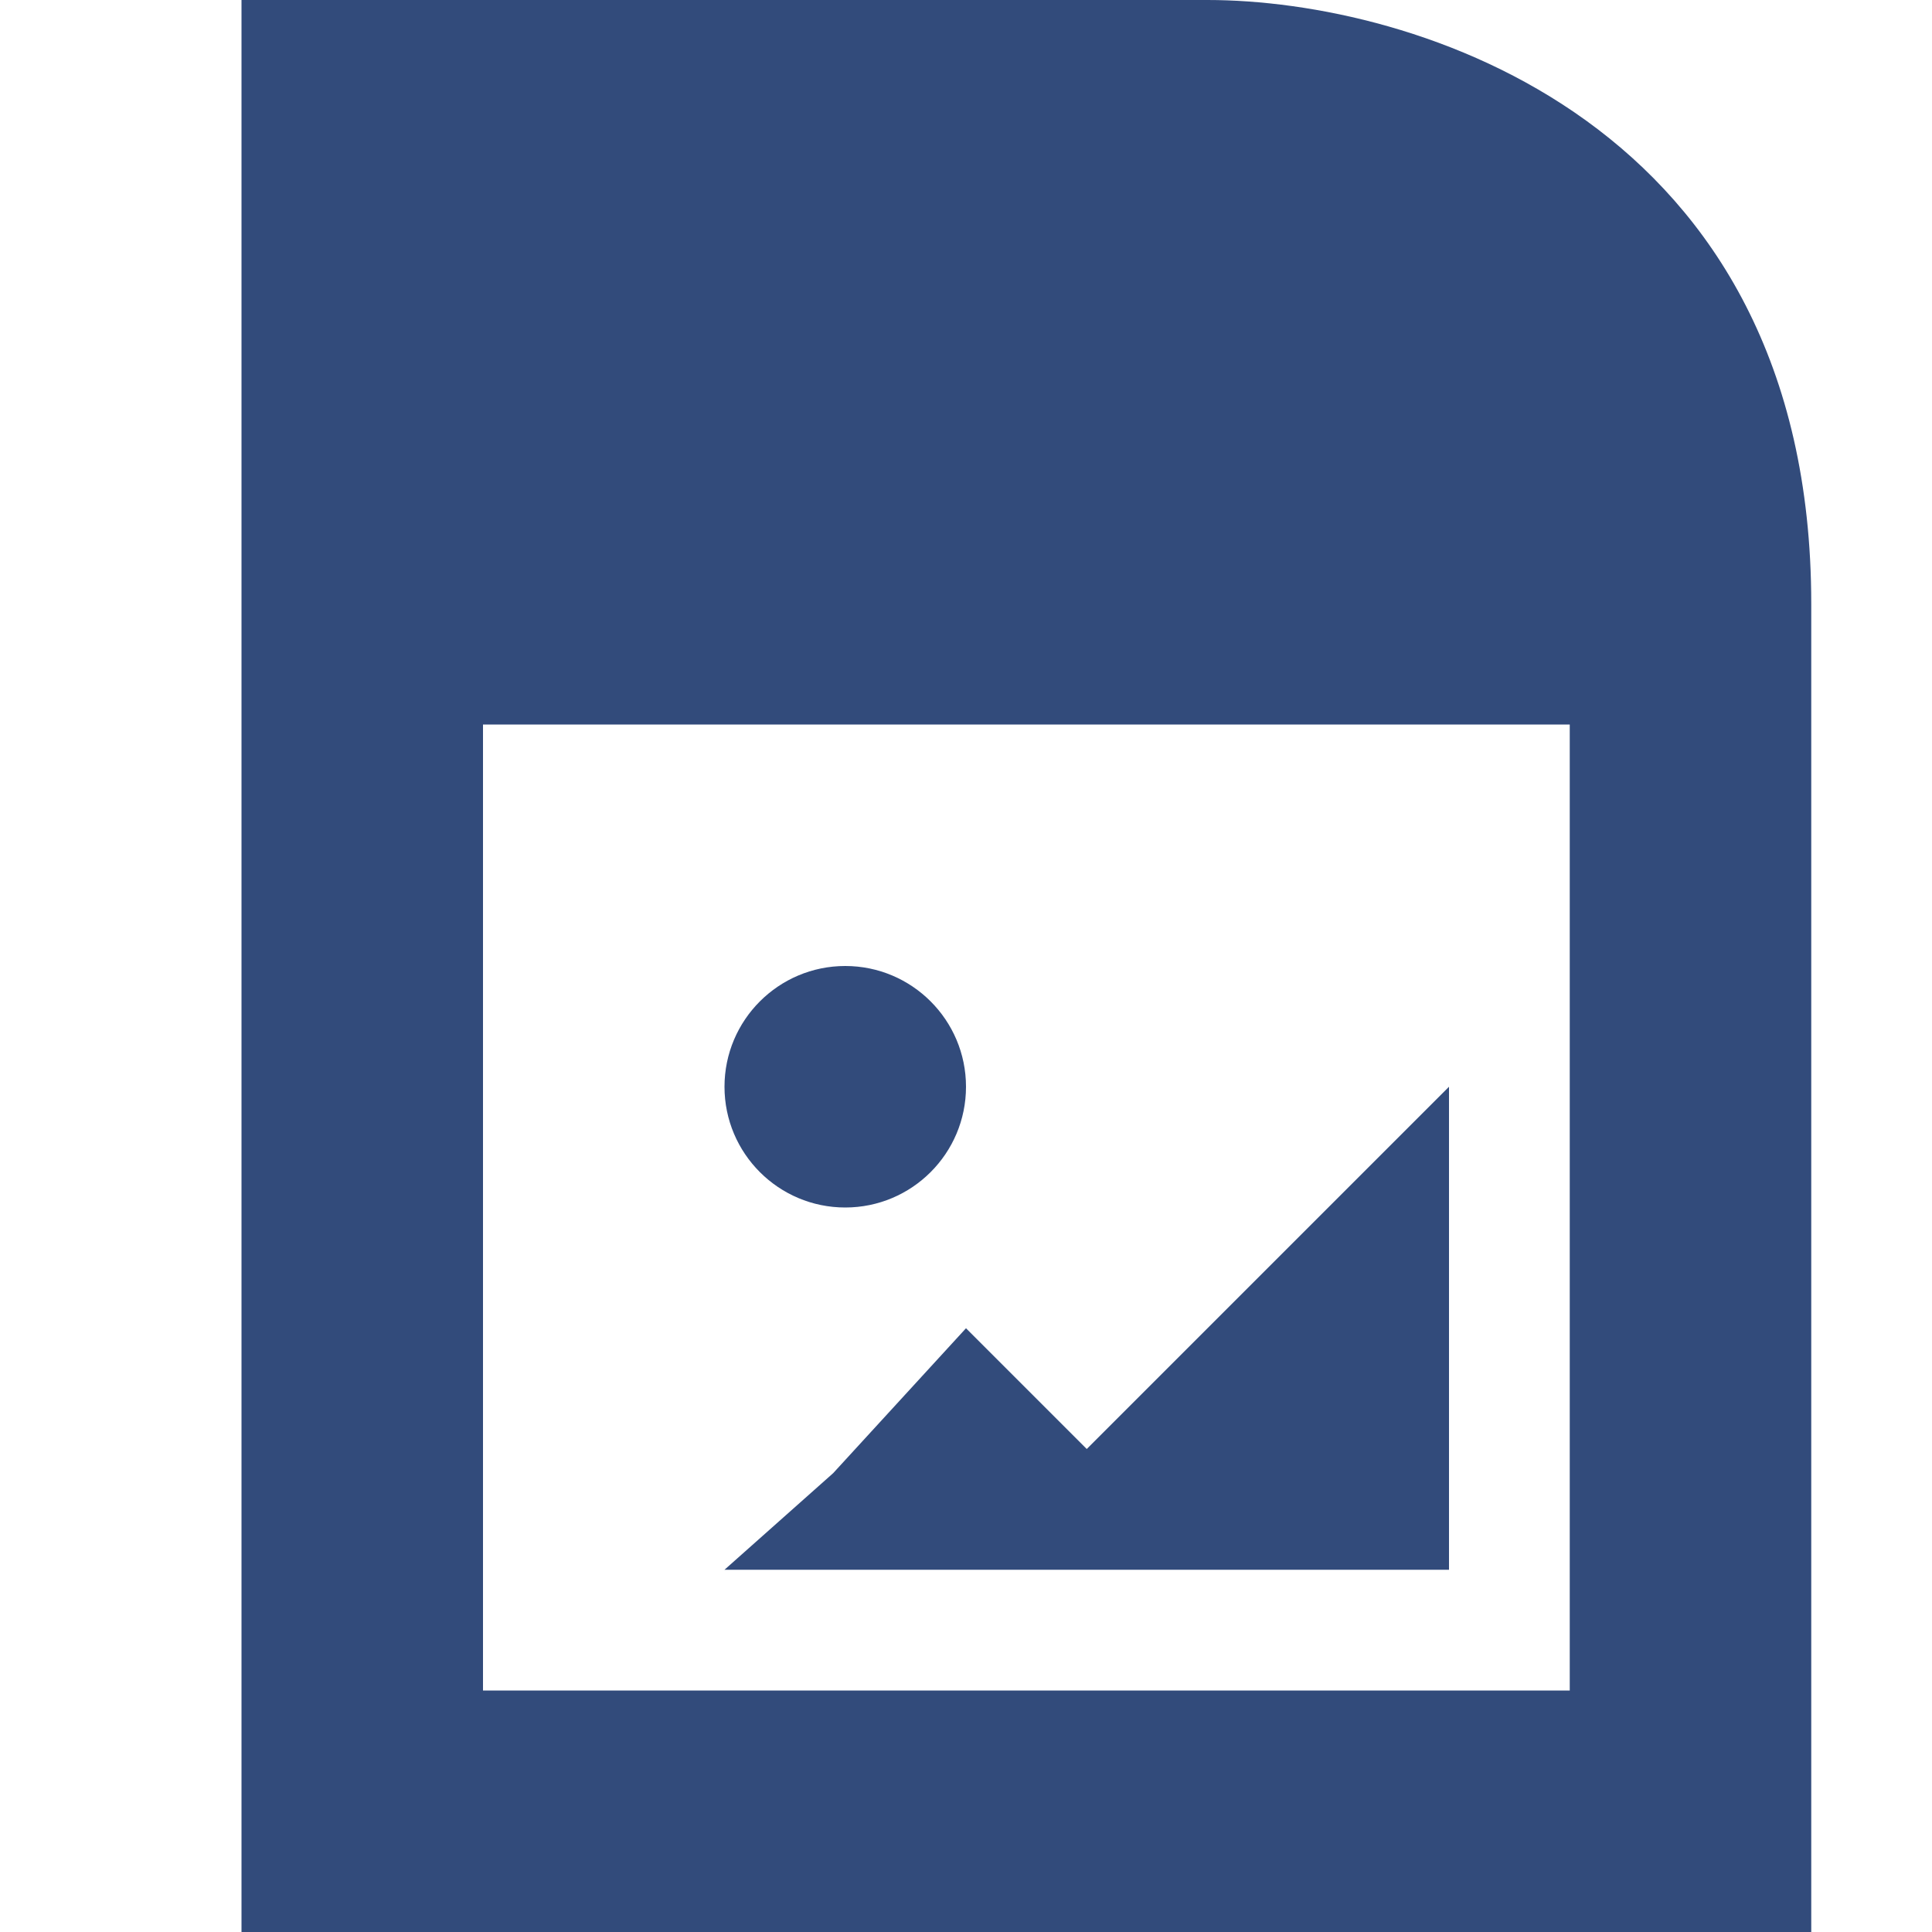
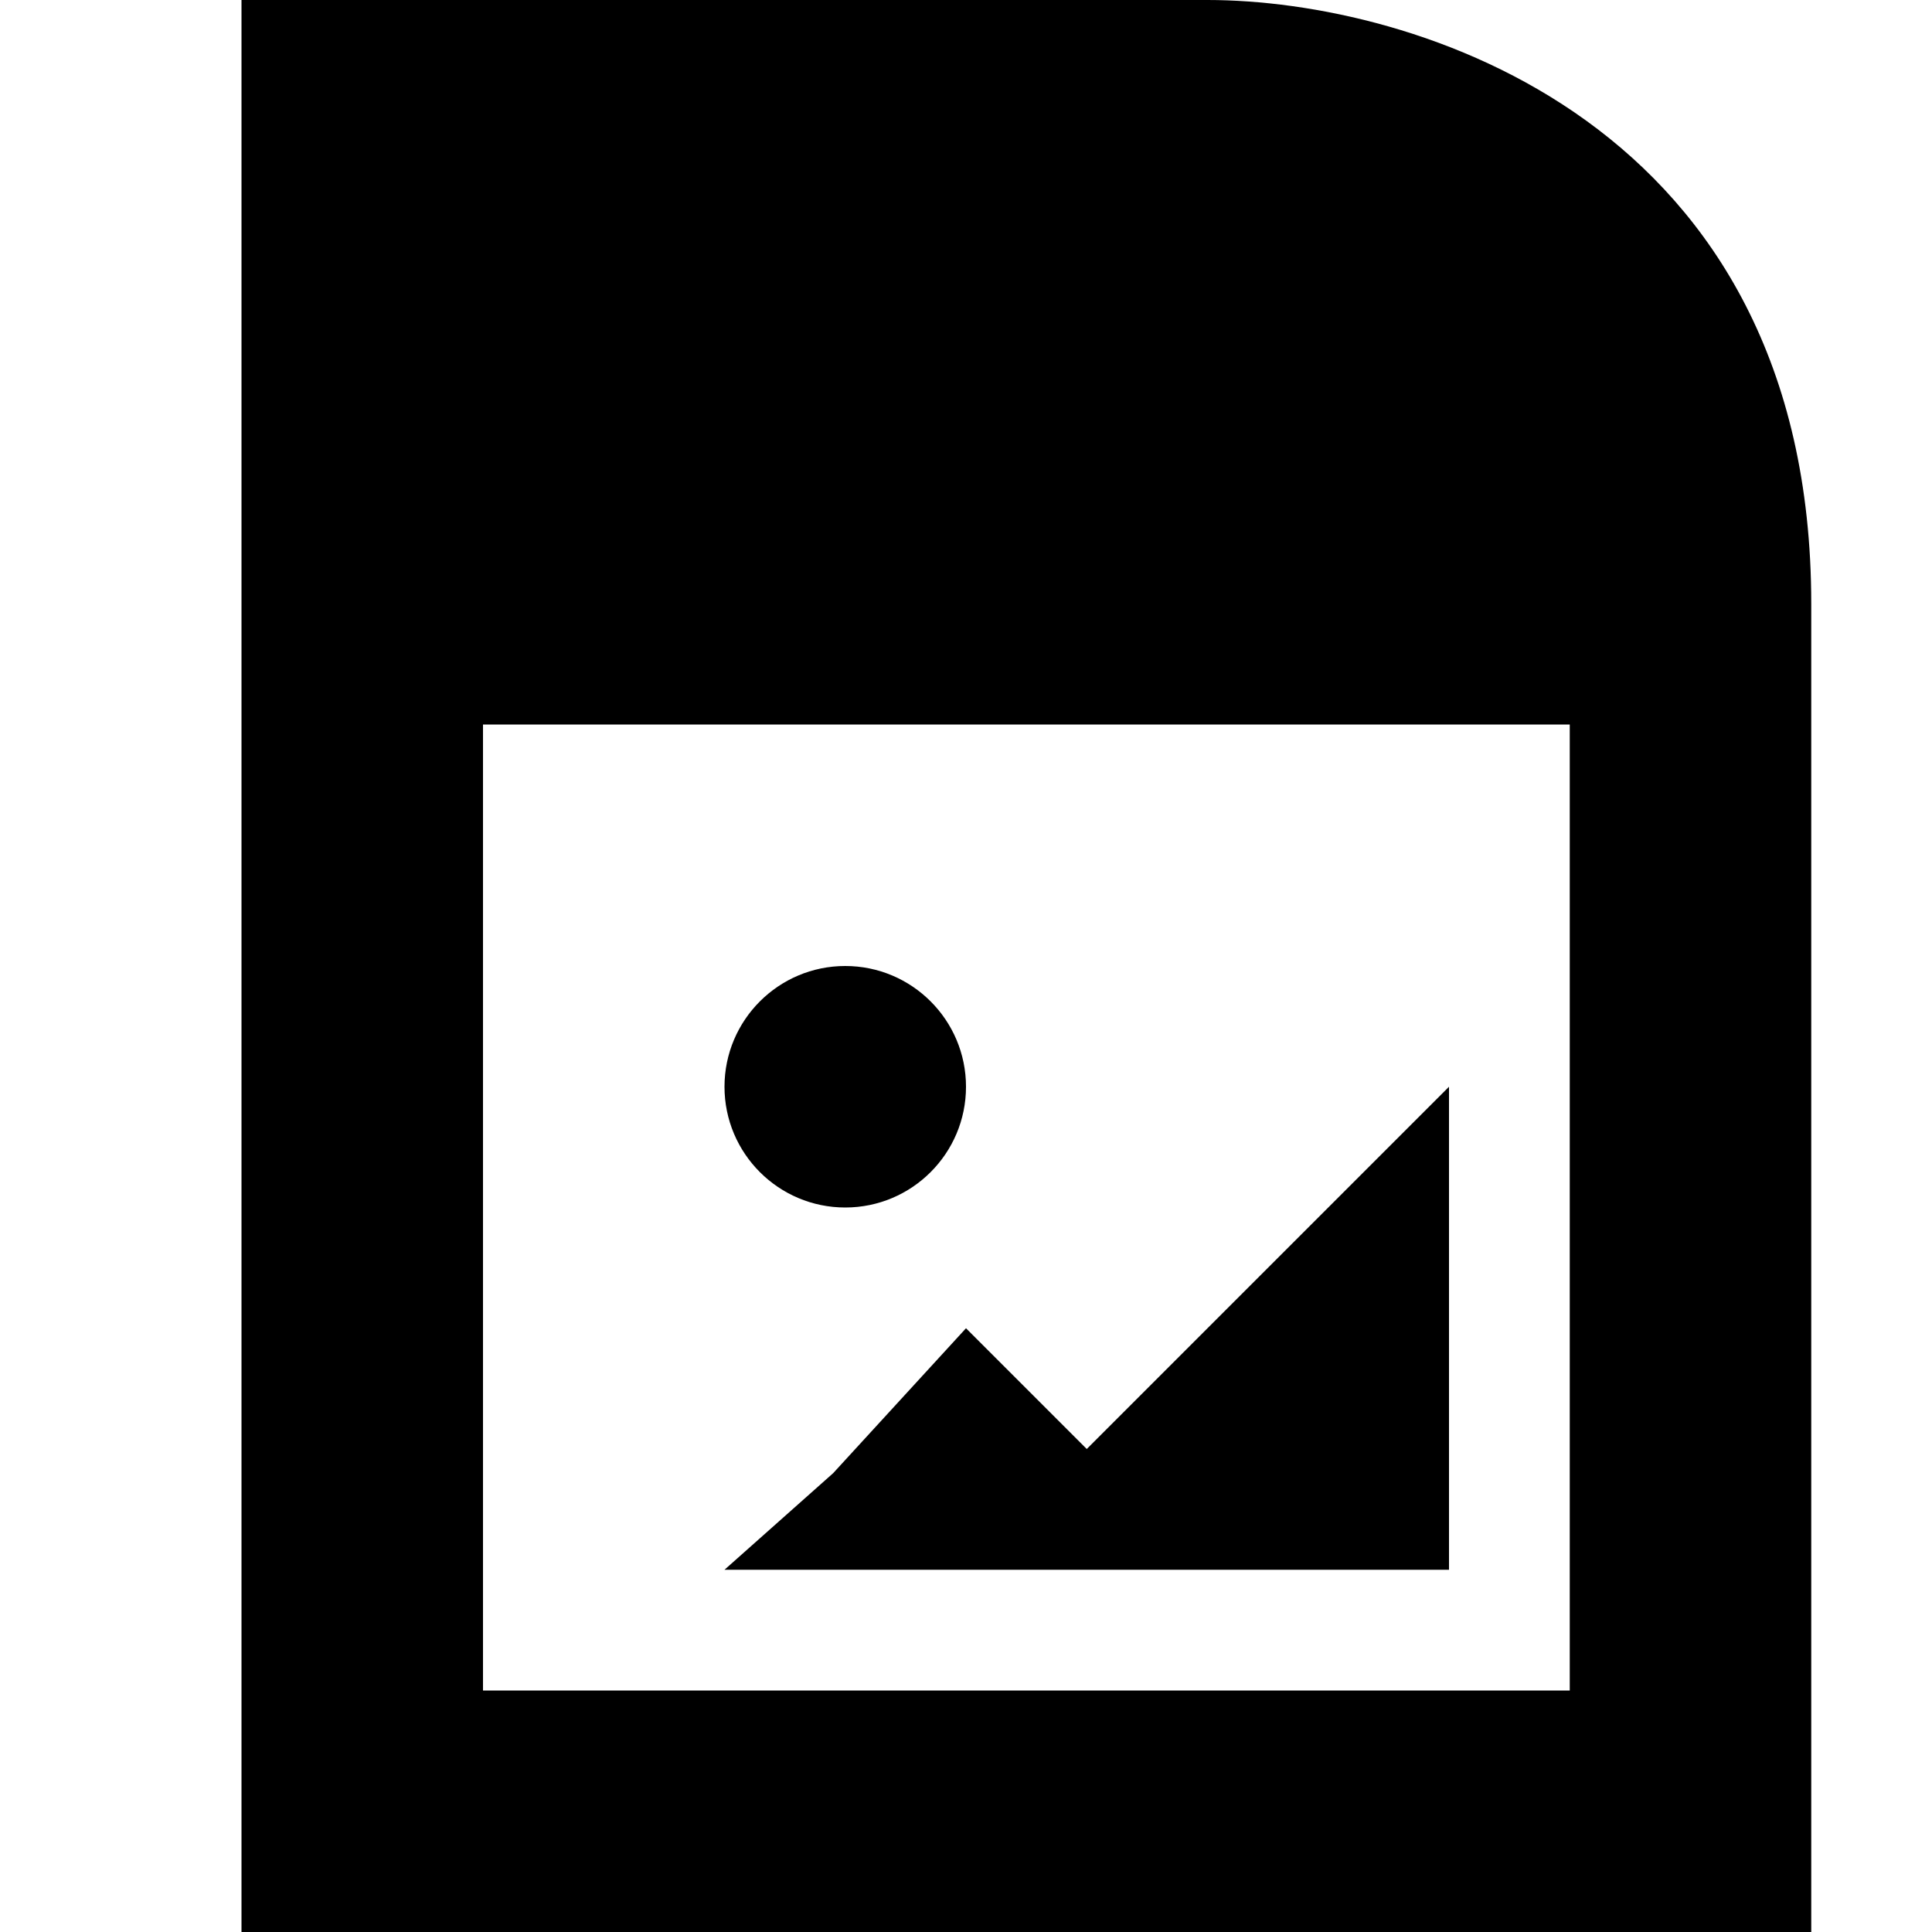
<svg xmlns="http://www.w3.org/2000/svg" width="16" height="16" viewBox="0 0 16 16" fill="none">
-   <path d="M7 10C7.552 10 8 9.552 8 9C8 8.448 7.552 8 7 8C6.448 8 6 8.448 6 9C6 9.552 6.448 10 7 10Z" fill="#324B7B" />
-   <path d="M6.9 12.2L8 11L9 12L12 9V13H6L6.9 12.2Z" fill="#324B7B" />
-   <path fill-rule="evenodd" clip-rule="evenodd" d="M10 0C11.7 0 15 1 15 5V16H2V0H10ZM4 14H13V6H4V14Z" fill="#324B7B" />
+   <path d="M7 10C7.552 10 8 9.552 8 9C8 8.448 7.552 8 7 8C6.448 8 6 8.448 6 9C6 9.552 6.448 10 7 10Z" fill="black" />
+   <path d="M6.9 12.2L8 11L9 12L12 9V13H6L6.9 12.2Z" fill="black" />
+   <path fill-rule="evenodd" clip-rule="evenodd" d="M10 0C11.7 0 15 1 15 5V16H2V0H10ZM4 14H13V6H4V14Z" fill="black" />
</svg>
